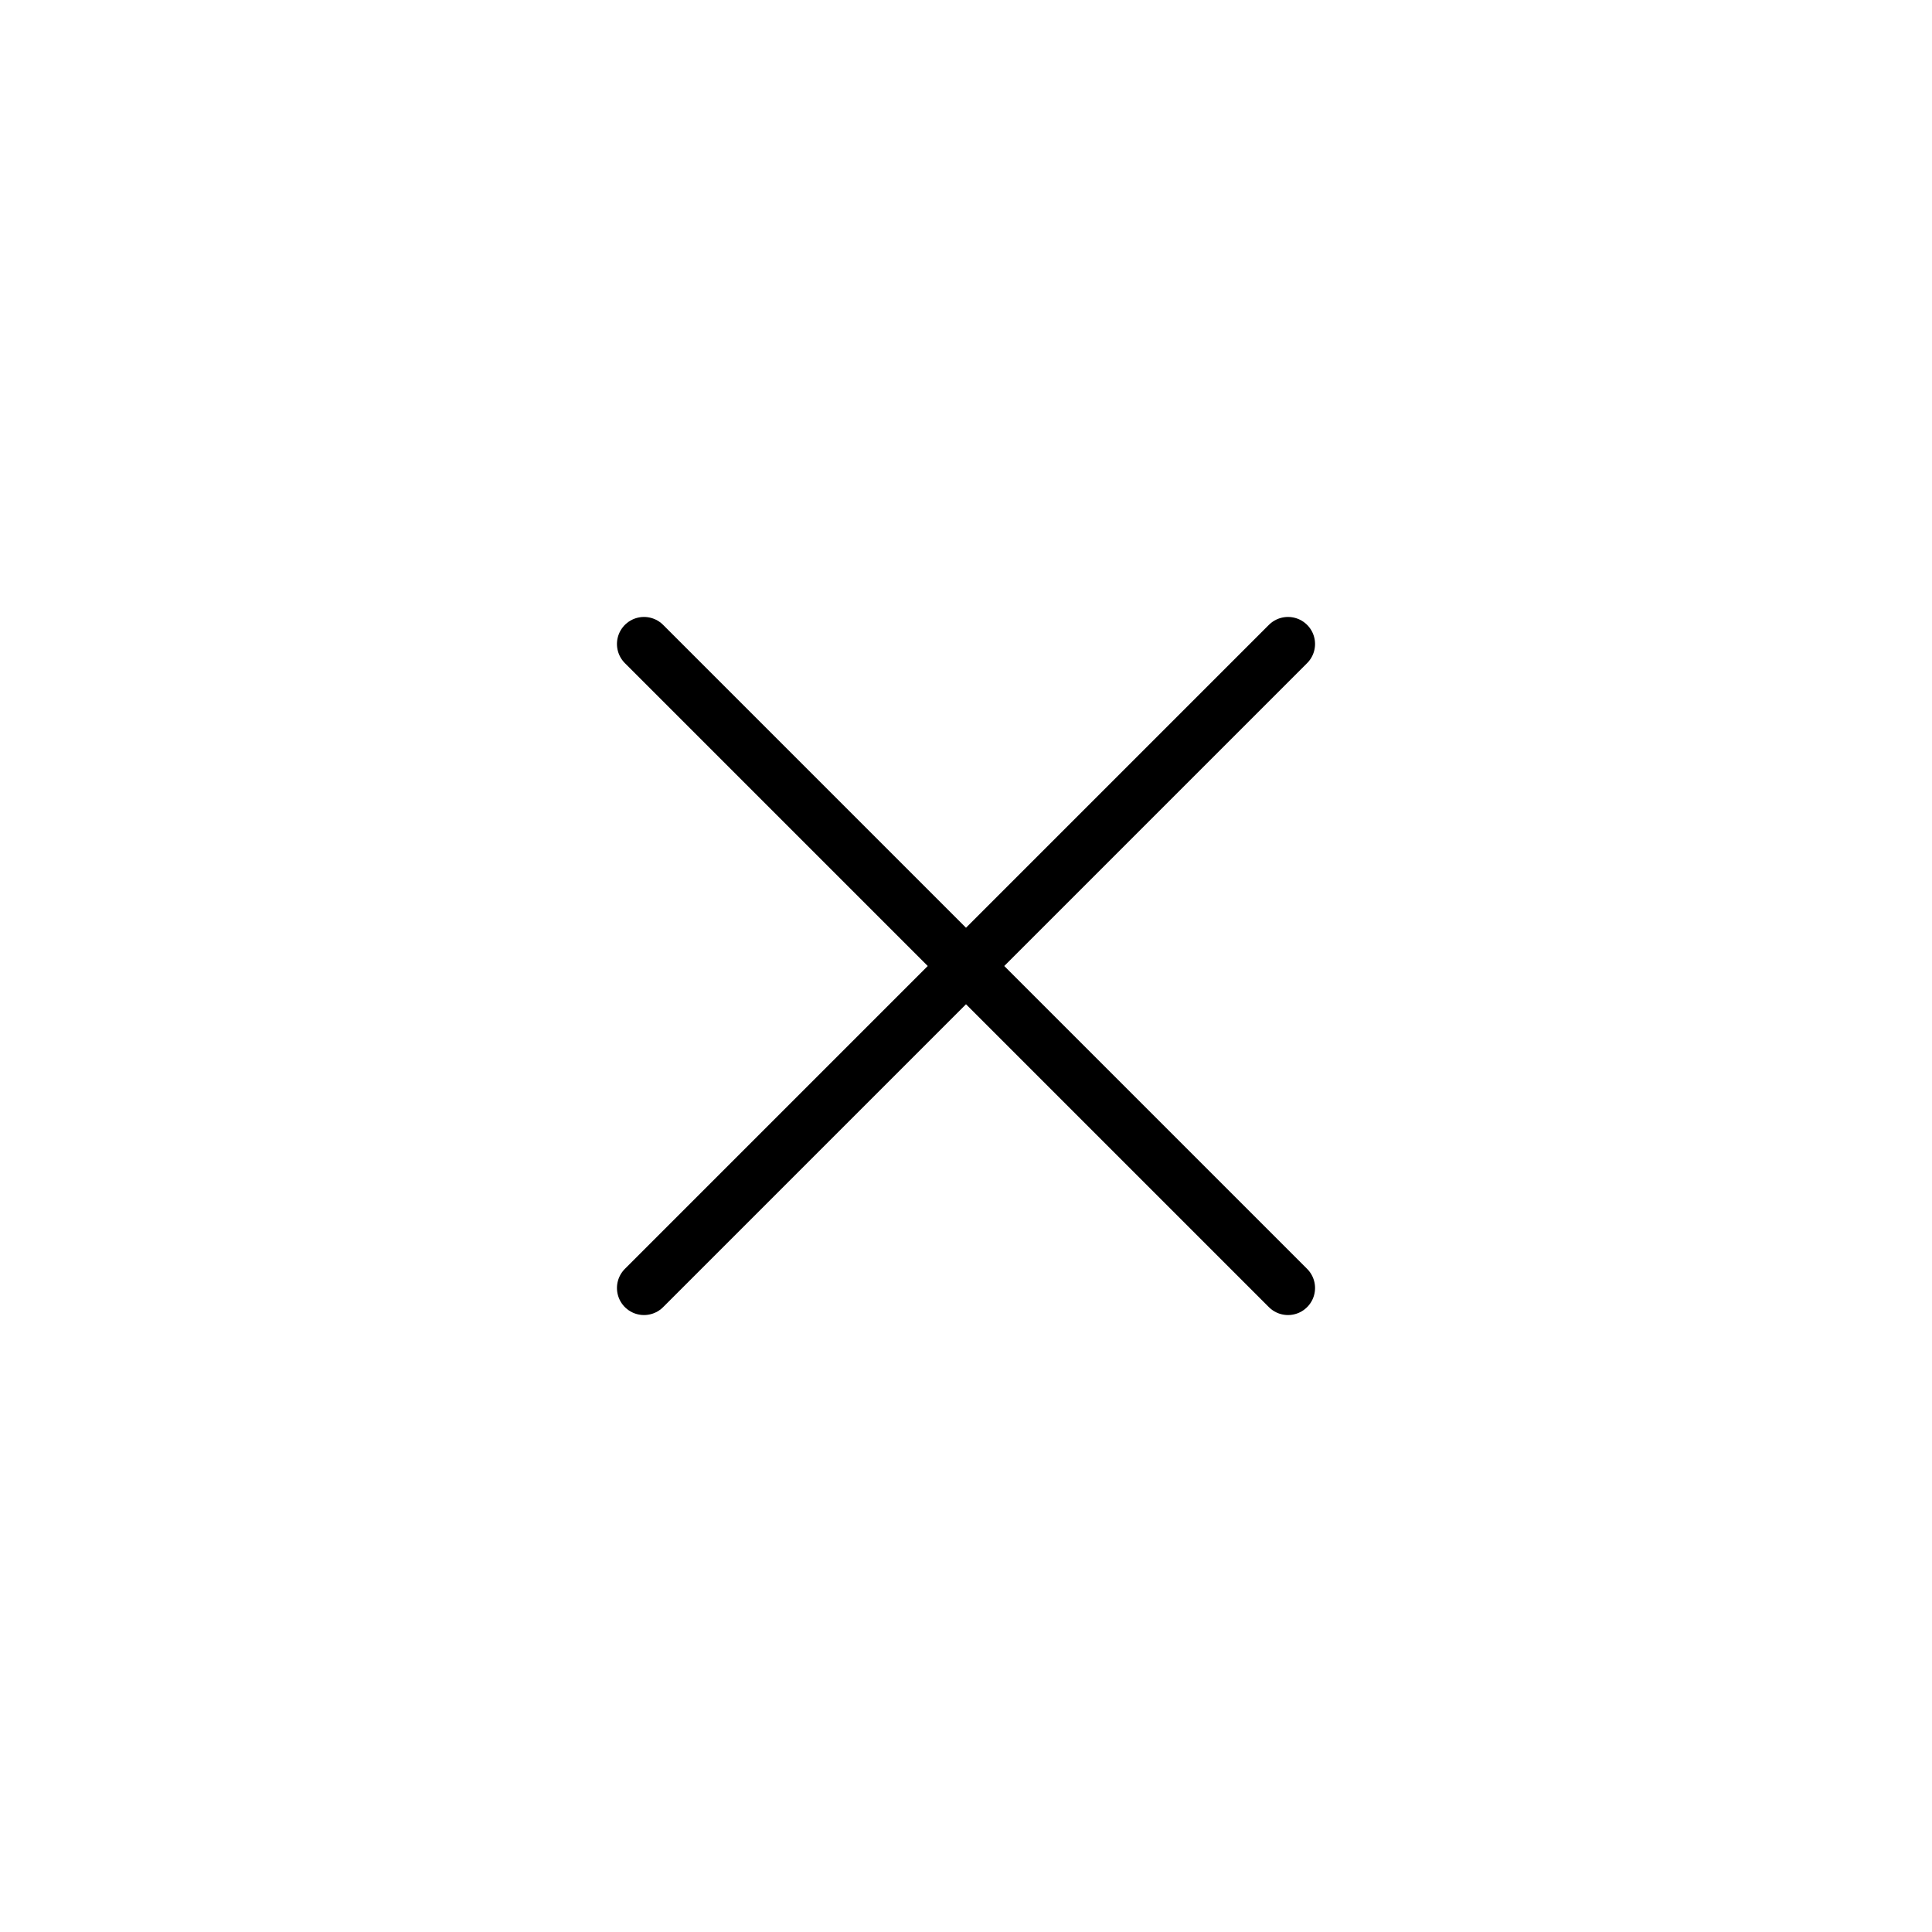
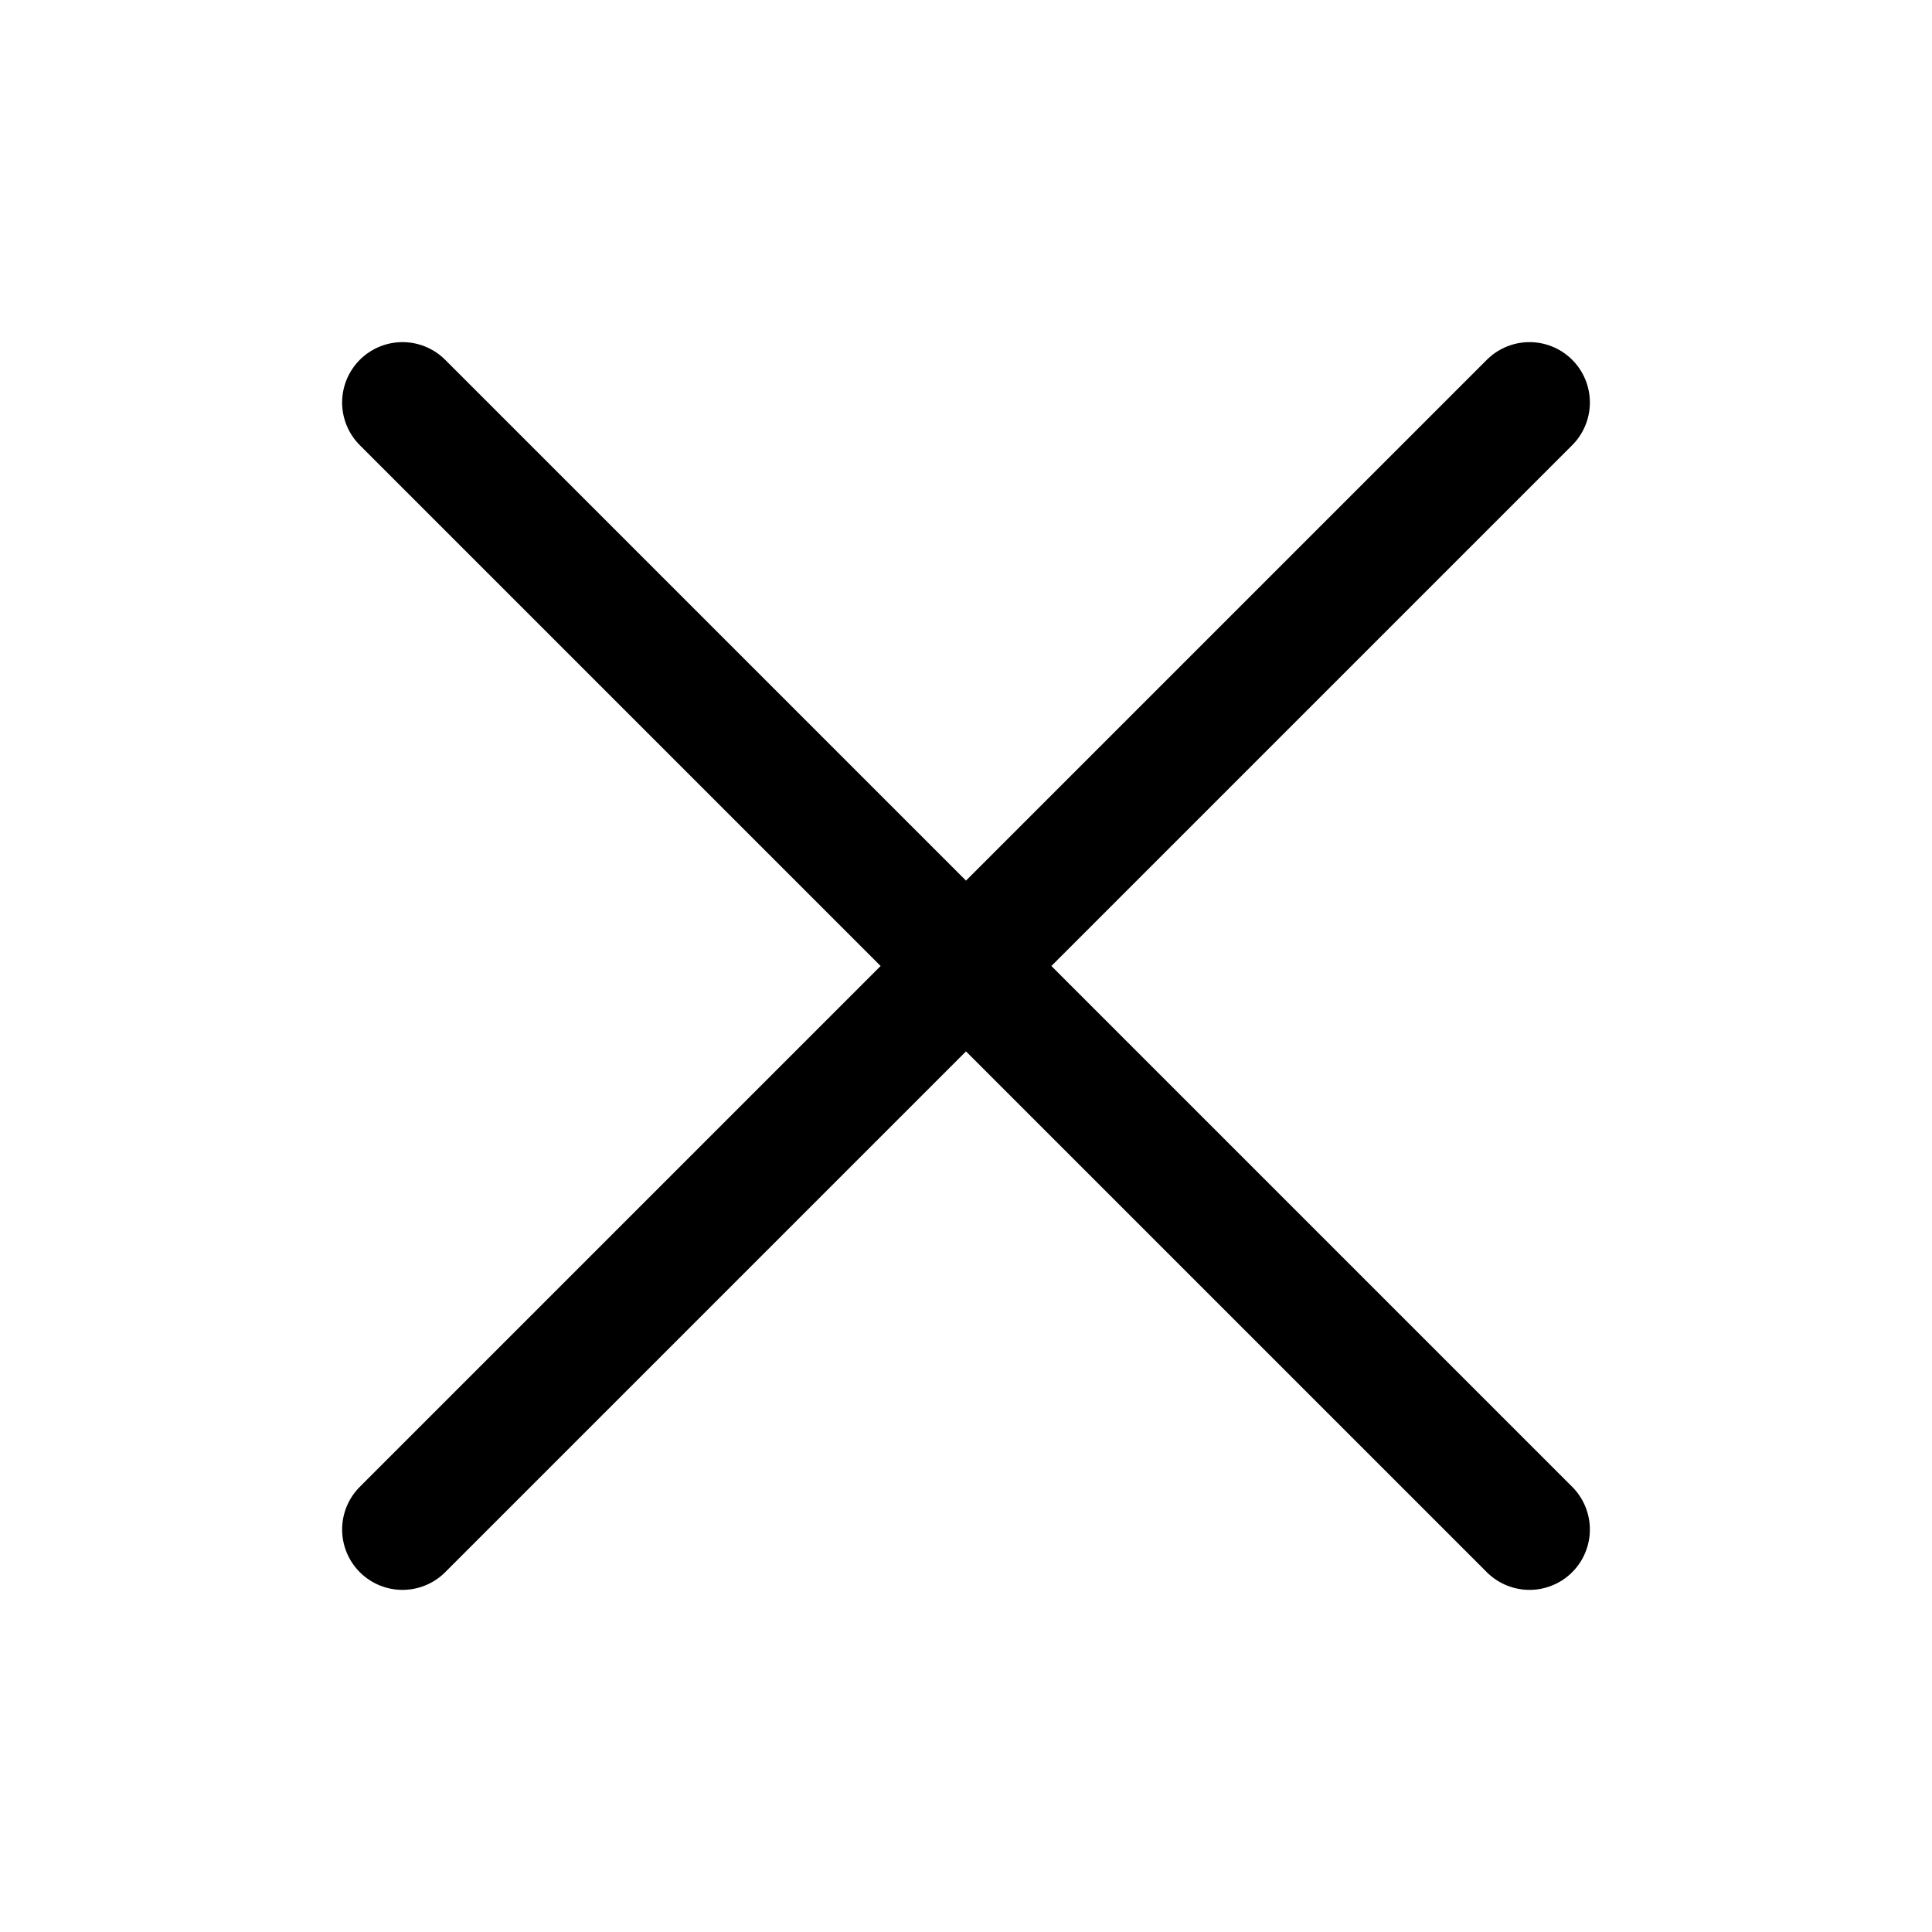
<svg xmlns="http://www.w3.org/2000/svg" width="800px" height="800px" viewBox="0 0 24 24" fill="none">
  <g id="SVGRepo_bgCarrier" stroke-width="0" />
  <g id="SVGRepo_tracerCarrier" stroke-linecap="round" stroke-linejoin="round" />
  <g id="SVGRepo_iconCarrier">
-     <path d="M16 8L8 16M8 8L16 16" stroke="#000000" stroke-width="0.672" stroke-linecap="round" stroke-linejoin="round" />
+     <path d="M19 5L5 19M5 5L19 19" stroke="#000000" stroke-width="1.5" stroke-linecap="round" stroke-linejoin="round" />
  </g>
</svg>
